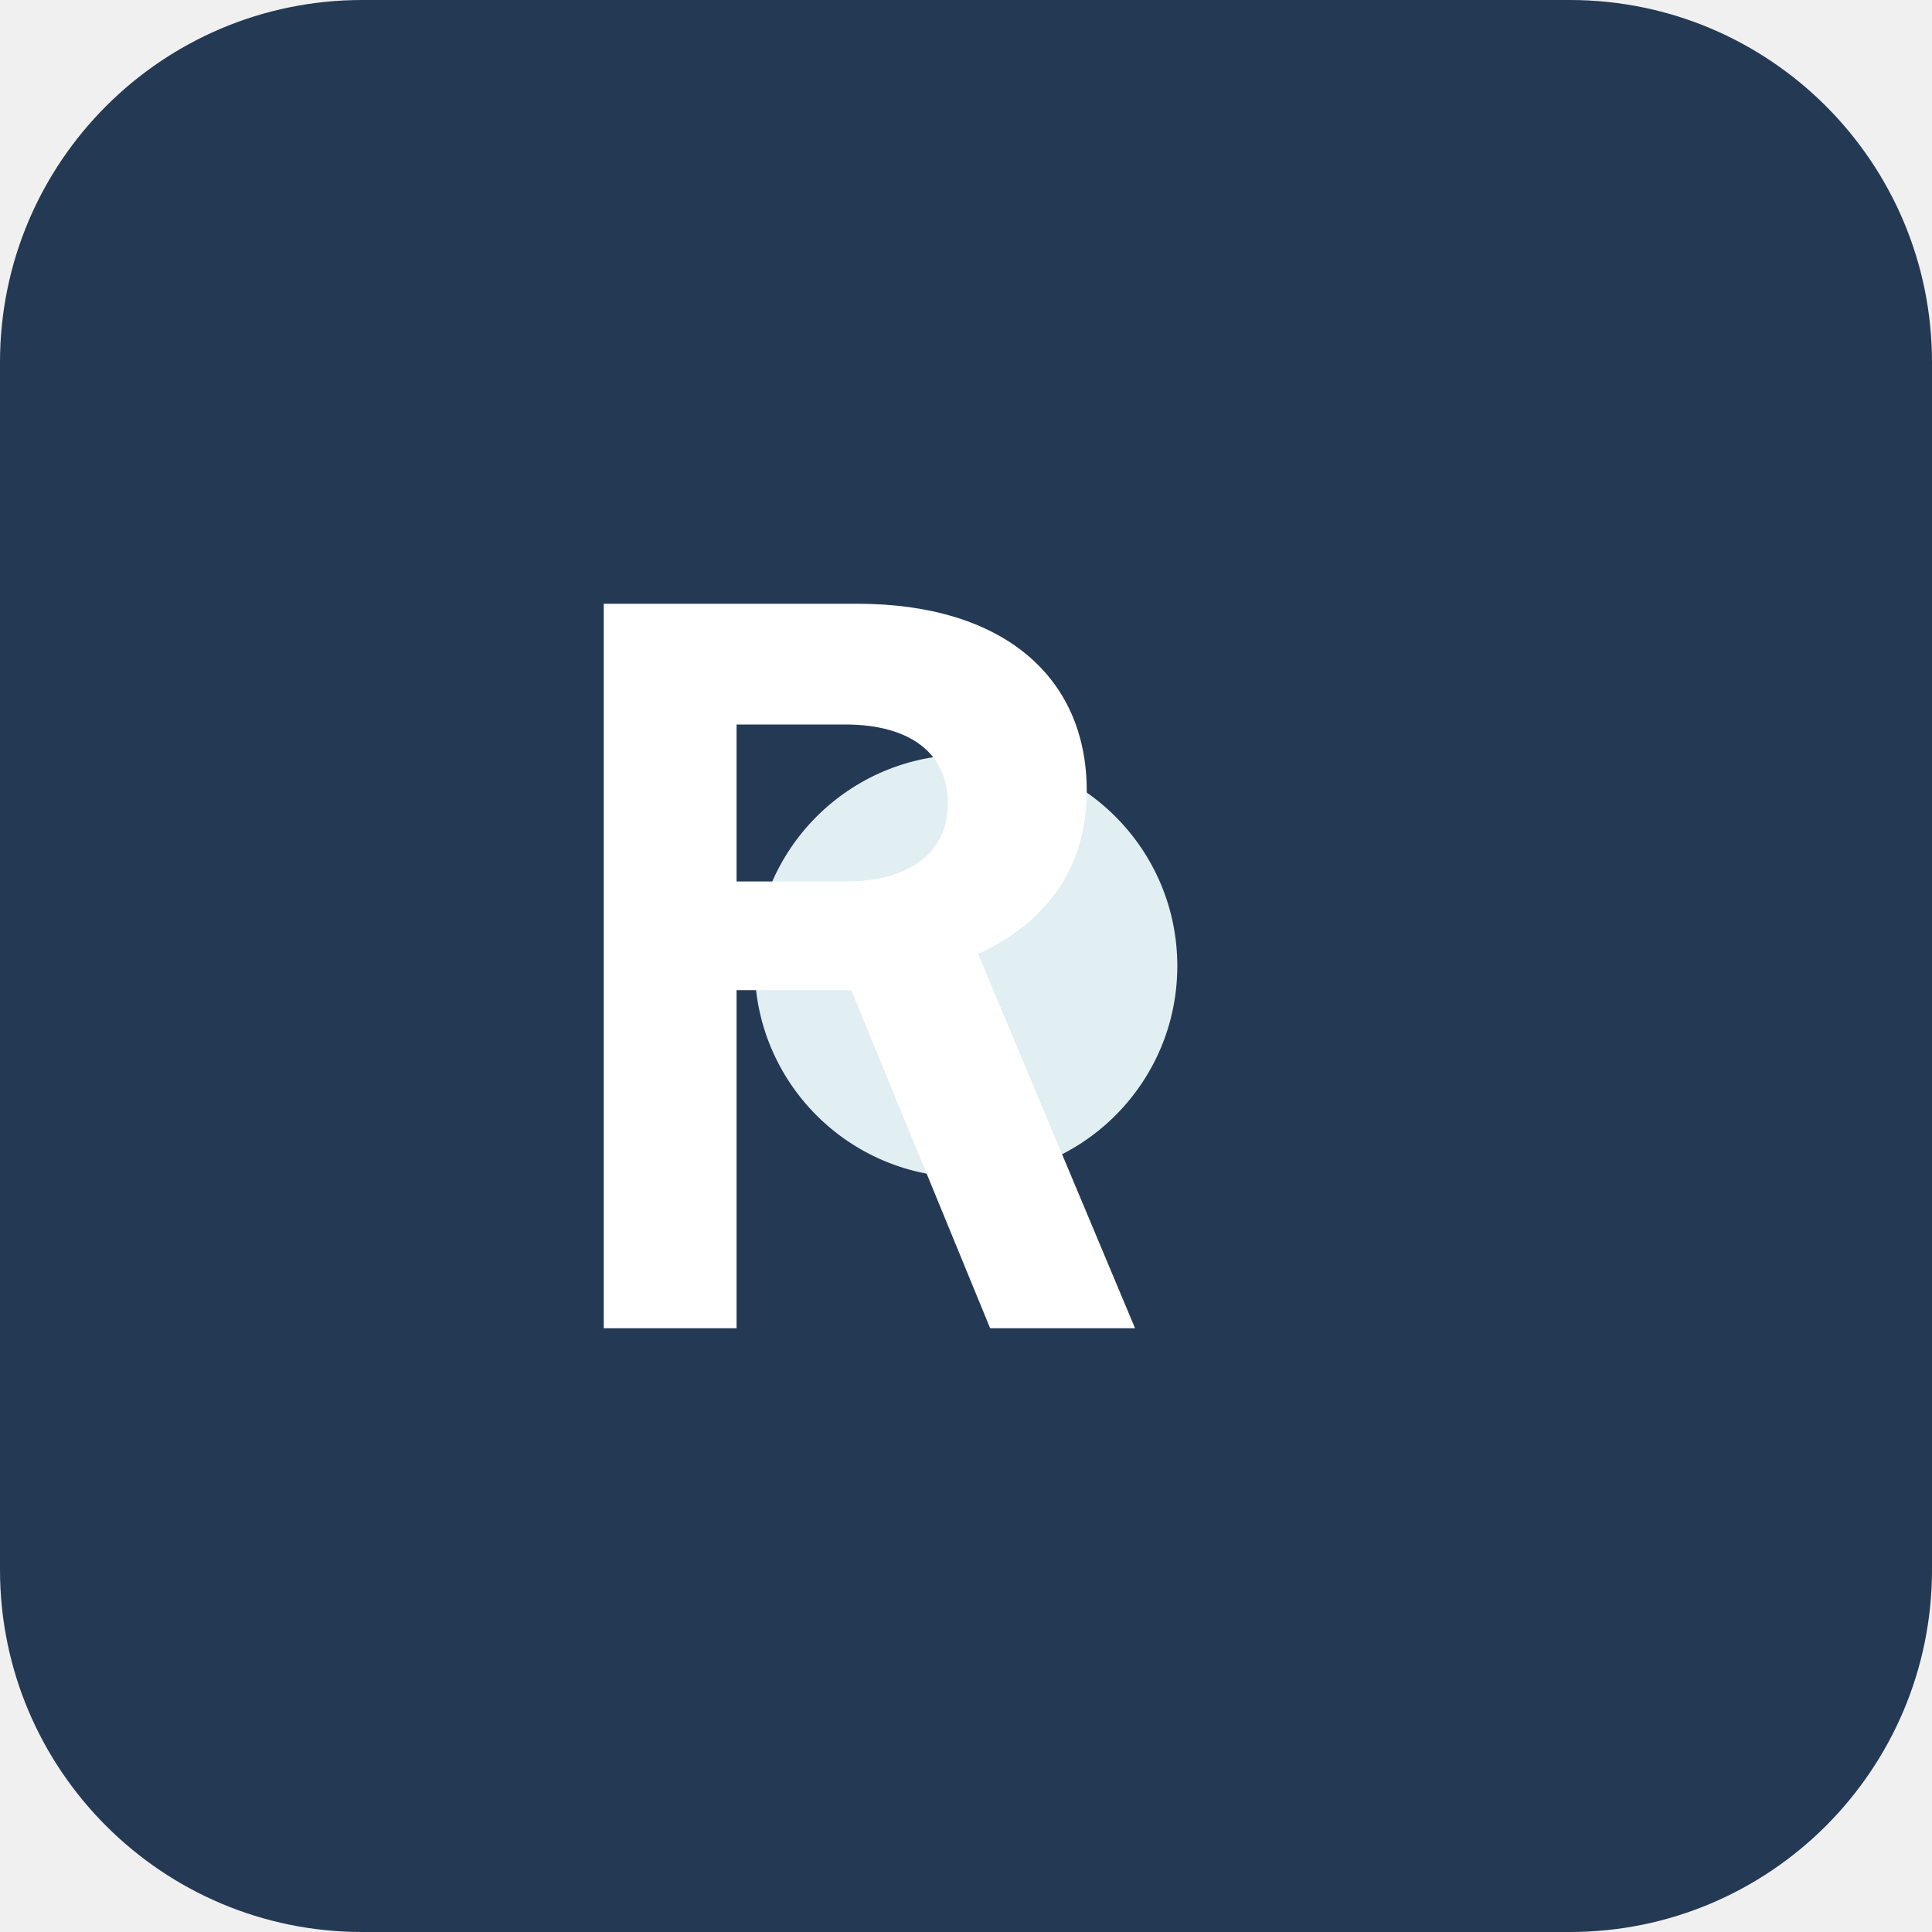
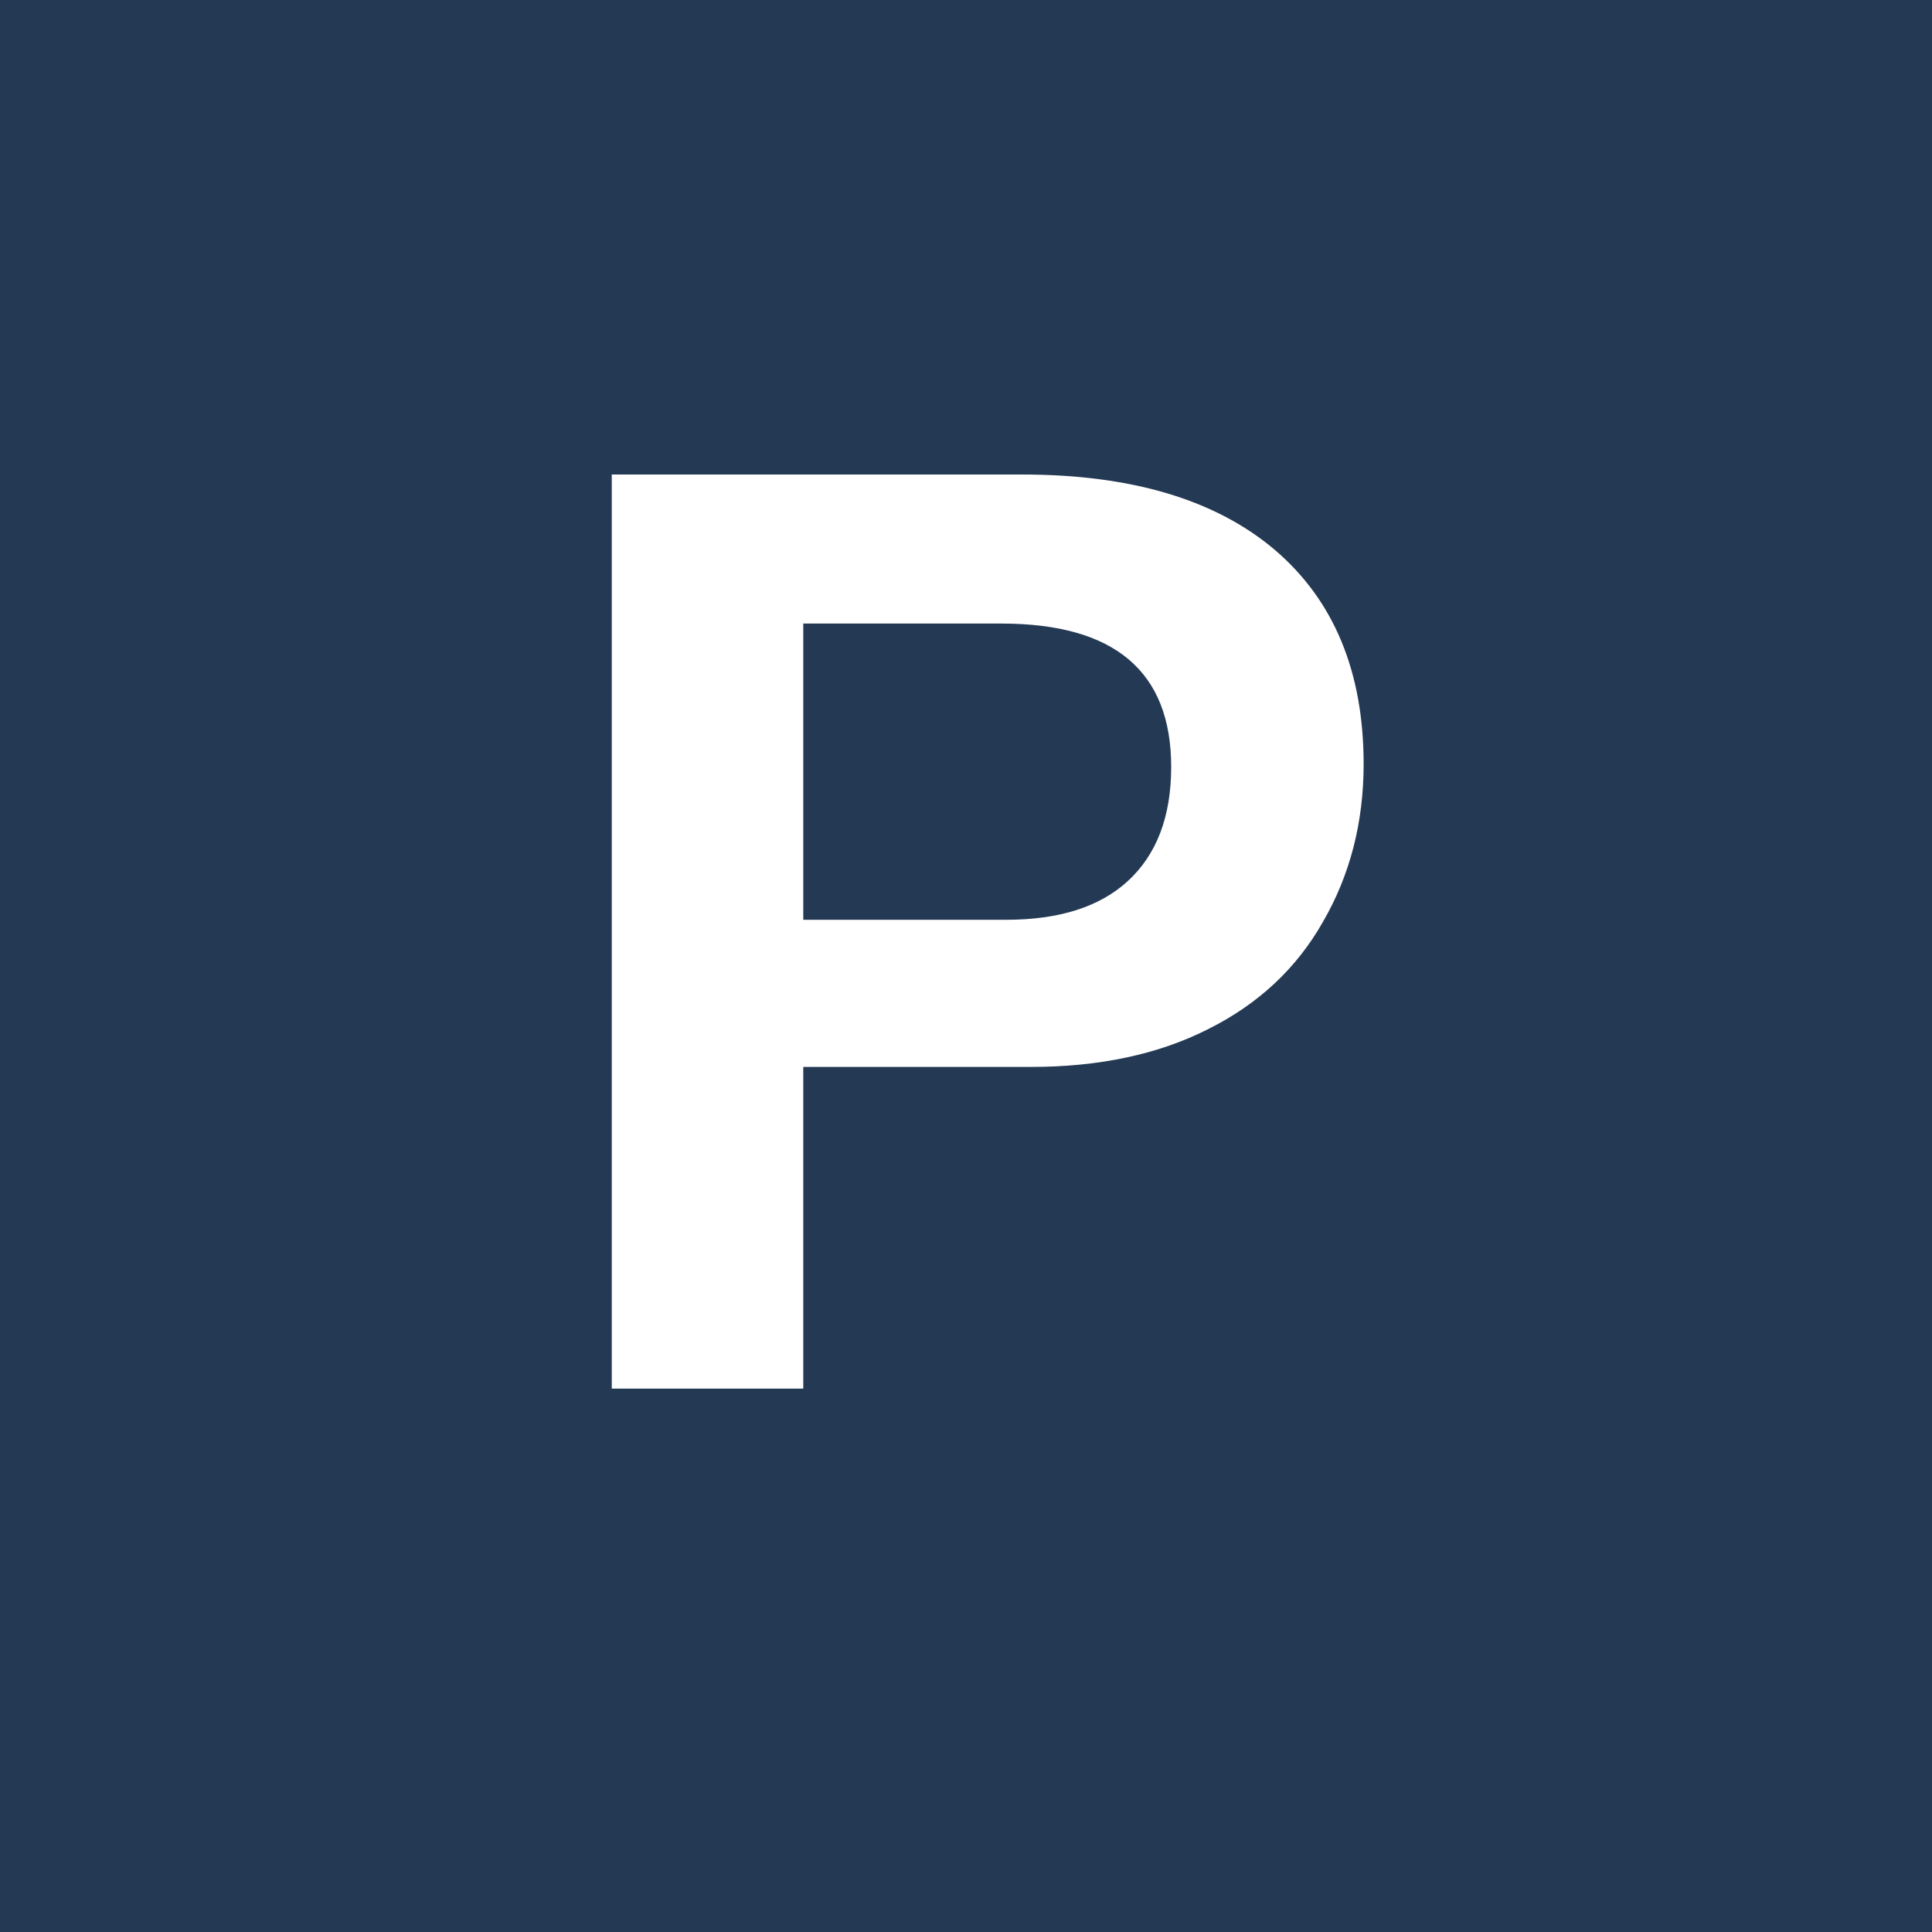
<svg xmlns="http://www.w3.org/2000/svg" viewBox="0 0 32 32" role="img" aria-hidden="true">
-   <rect width="32" height="32" rx="6" fill="#243954" />
-   <circle cx="16" cy="16" r="3.5" fill="#e1eff2" />
-   <path d="M10 22V10h4.2c2.4 0 3.8 1.2 3.8 3.1 0 1.3-.7 2.2-1.8 2.7l2.6 6.2h-2.4l-2.3-5.6H12.2V22H10zm2.2-7.4h1.8c1.1 0 1.7-.5 1.7-1.3s-.6-1.3-1.7-1.3h-1.8v2.6z" fill="#ffffff" />
+   <rect width="32" height="32" fill="#243954" />
+   <text x="16" y="23" text-anchor="middle" font-family="Ubuntu, Arial, sans-serif" font-size="22" font-weight="700" fill="#ffffff">Р</text>
</svg>
